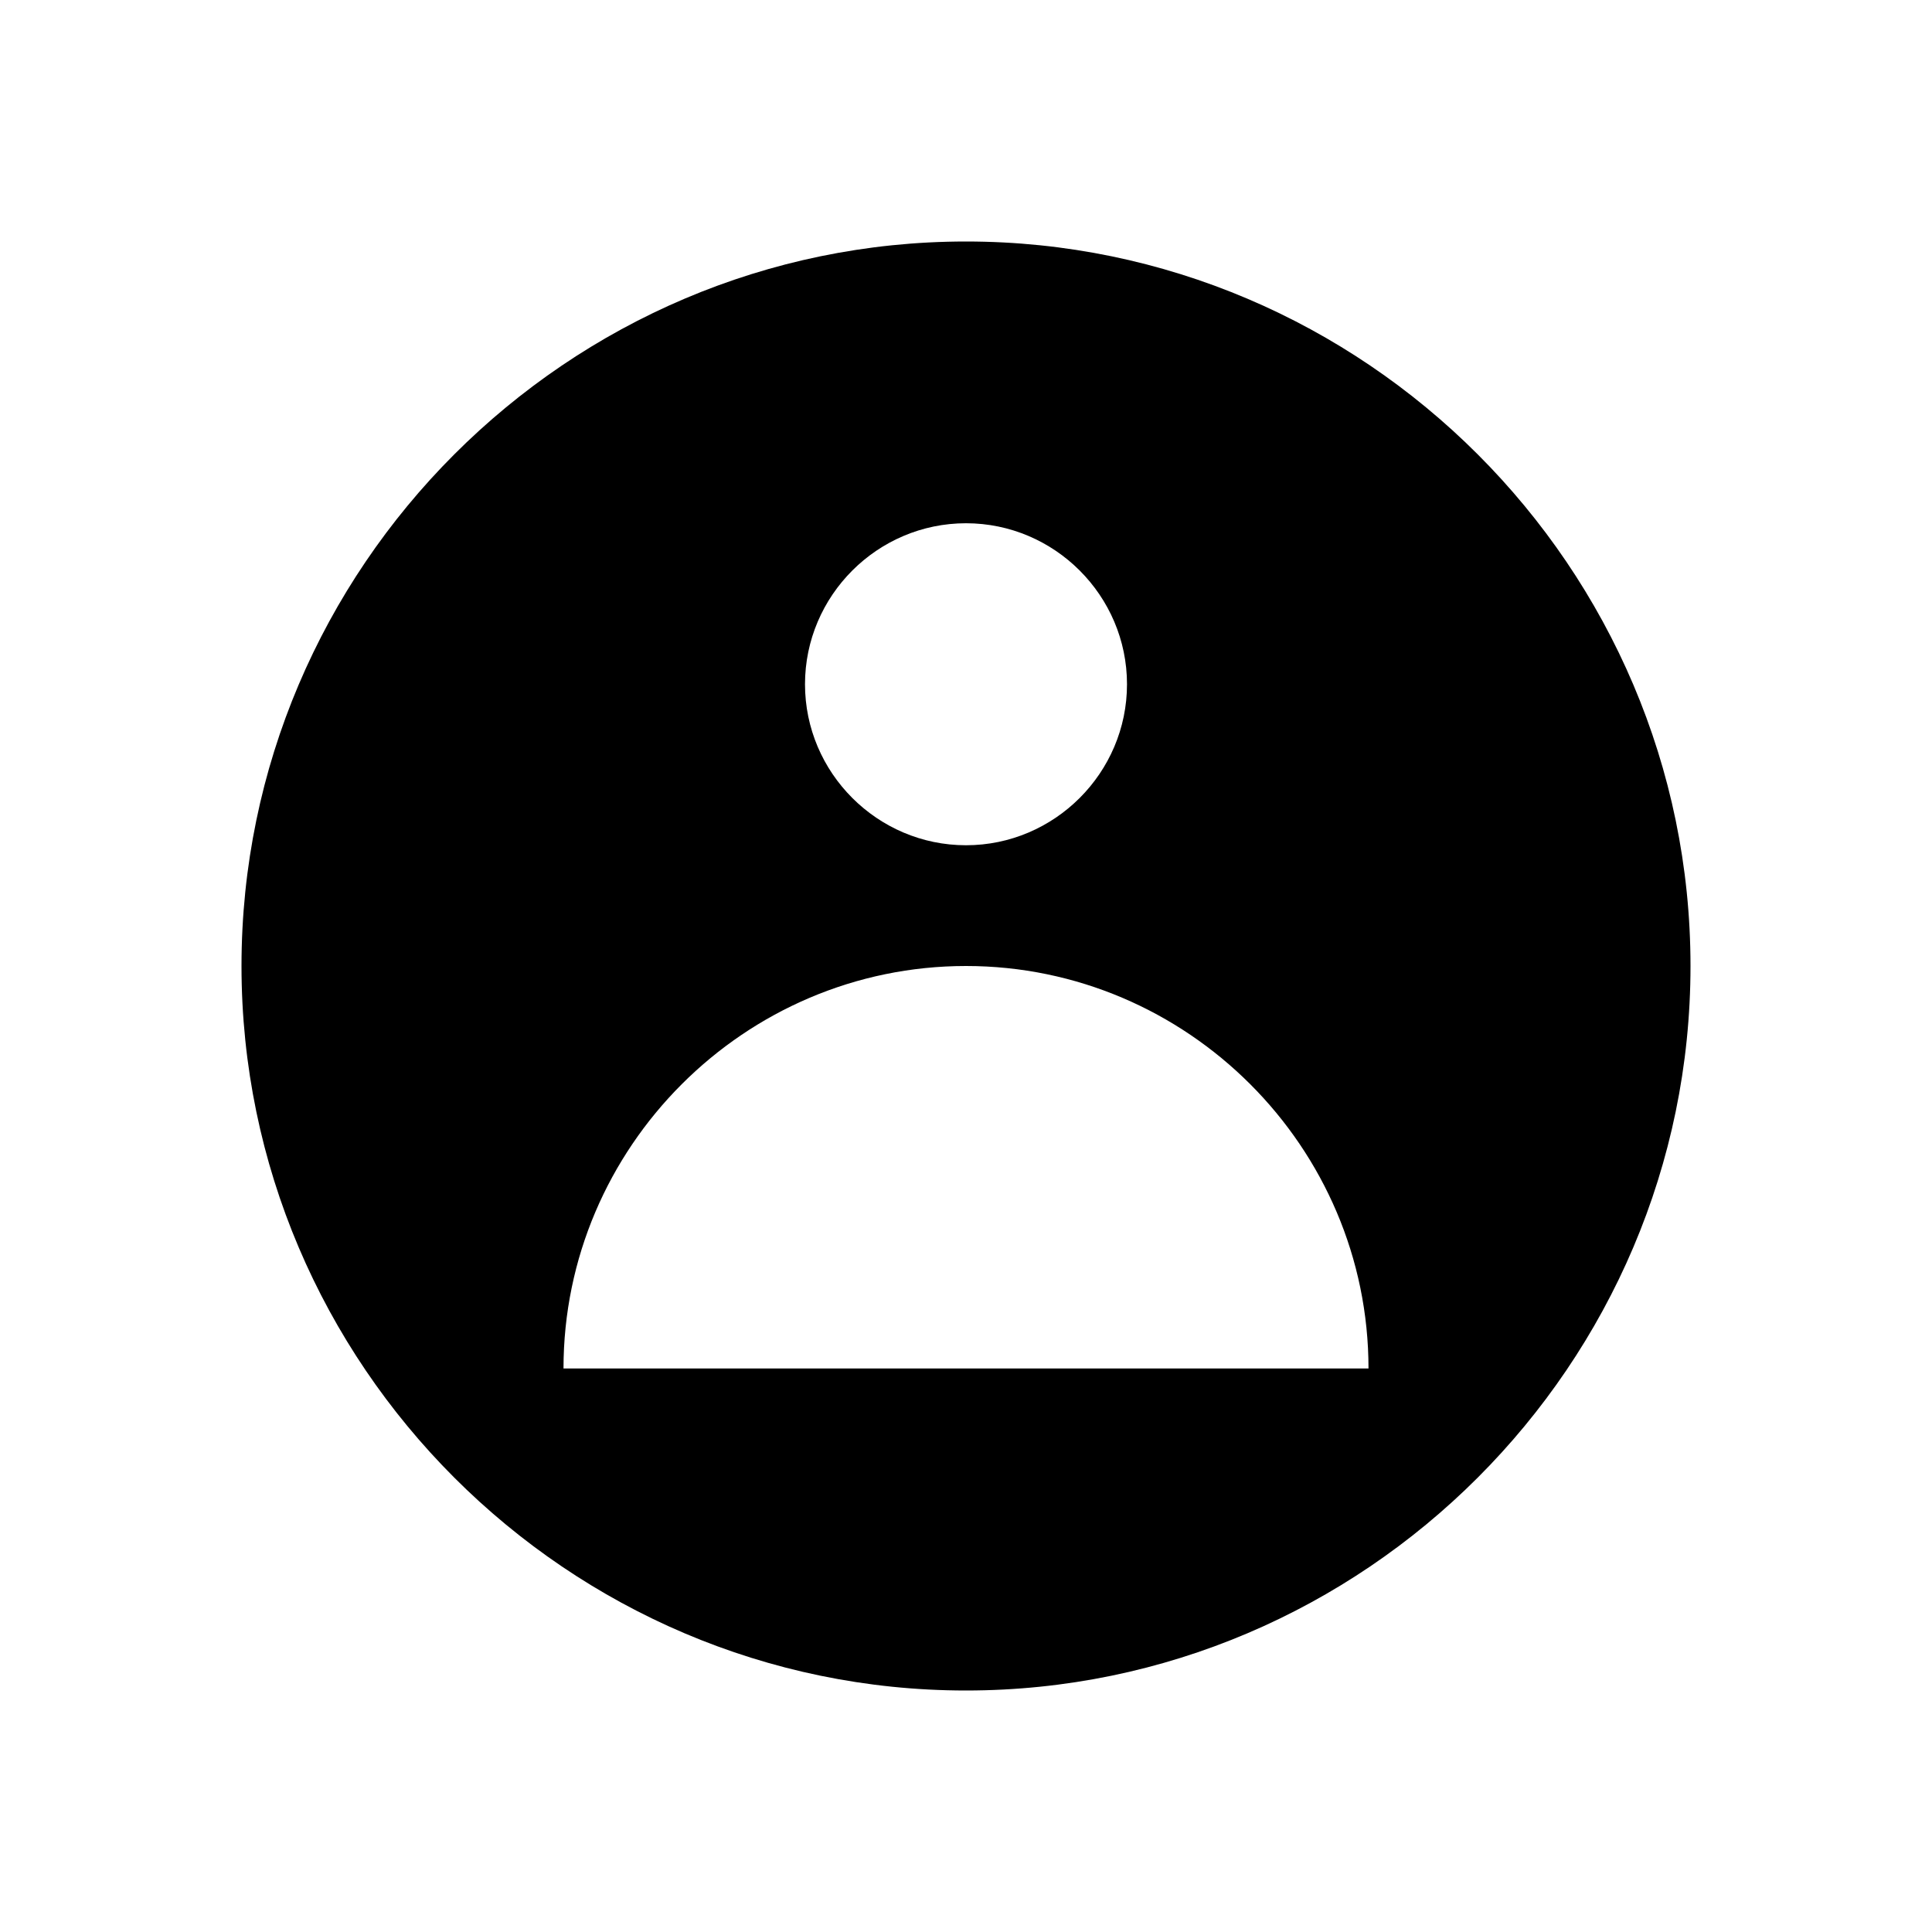
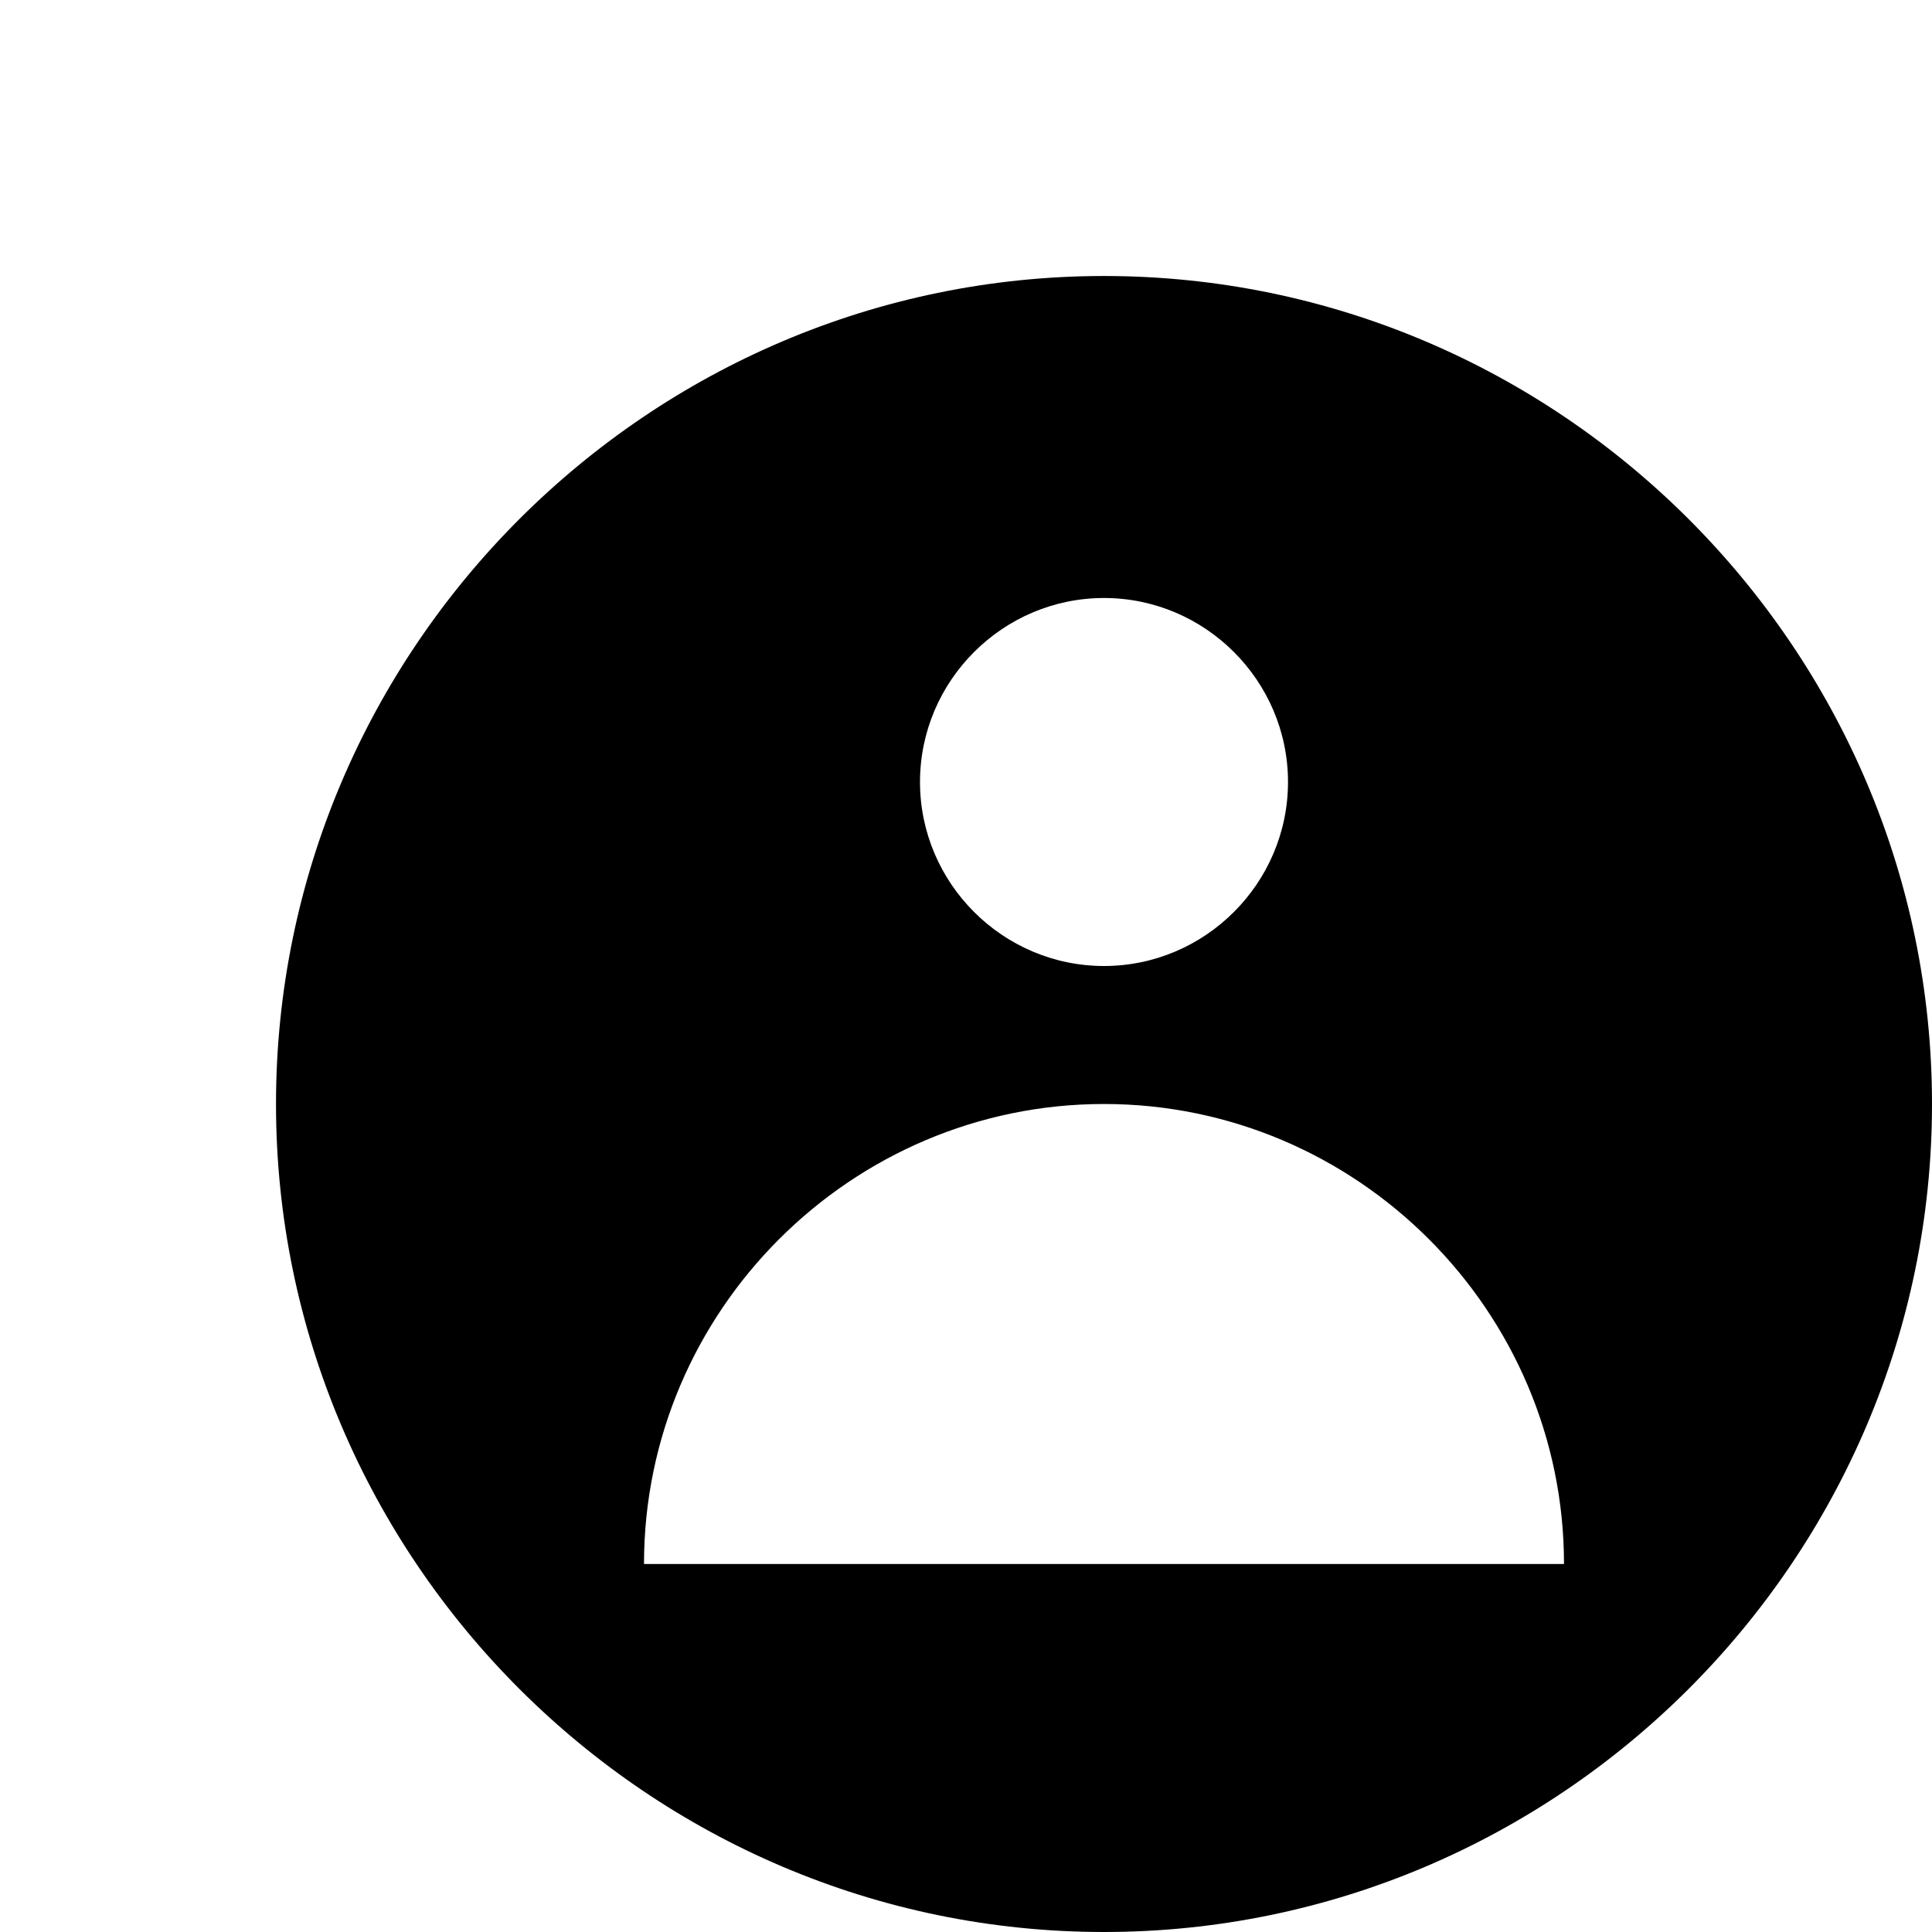
- <svg xmlns="http://www.w3.org/2000/svg" enable-background="new 0 0 48 48" viewBox="0 0 48 48" id="profile">
-   <path id="Layer_1" d="M24,6C14.1,6,6,14.1,6,24s8.1,18,18,18s18-8.1,18-18S33.9,6,24,6z M24,13c2.2,0,4,1.8,4,4c0,2.2-1.8,4-4,4c-2.2,0-4-1.8-4-4C20,14.8,21.8,13,24,13z M14,34c0-5.5,4.5-10,10-10c5.5,0,10,4.5,10,10H14z" />
+ <svg xmlns="http://www.w3.org/2000/svg" width="24" height="24" viewBox="0 0 42 42">
+   <path d="M24,6C14.1,6,6,14.1,6,24s8.1,18,18,18s18-8.1,18-18S33.9,6,24,6z M24,13c2.2,0,4,1.8,4,4c0,2.2-1.8,4-4,4c-2.2,0-4-1.8-4-4C20,14.8,21.8,13,24,13z M14,34c0-5.5,4.5-10,10-10c5.5,0,10,4.5,10,10H14z" fill="black" />
</svg>
